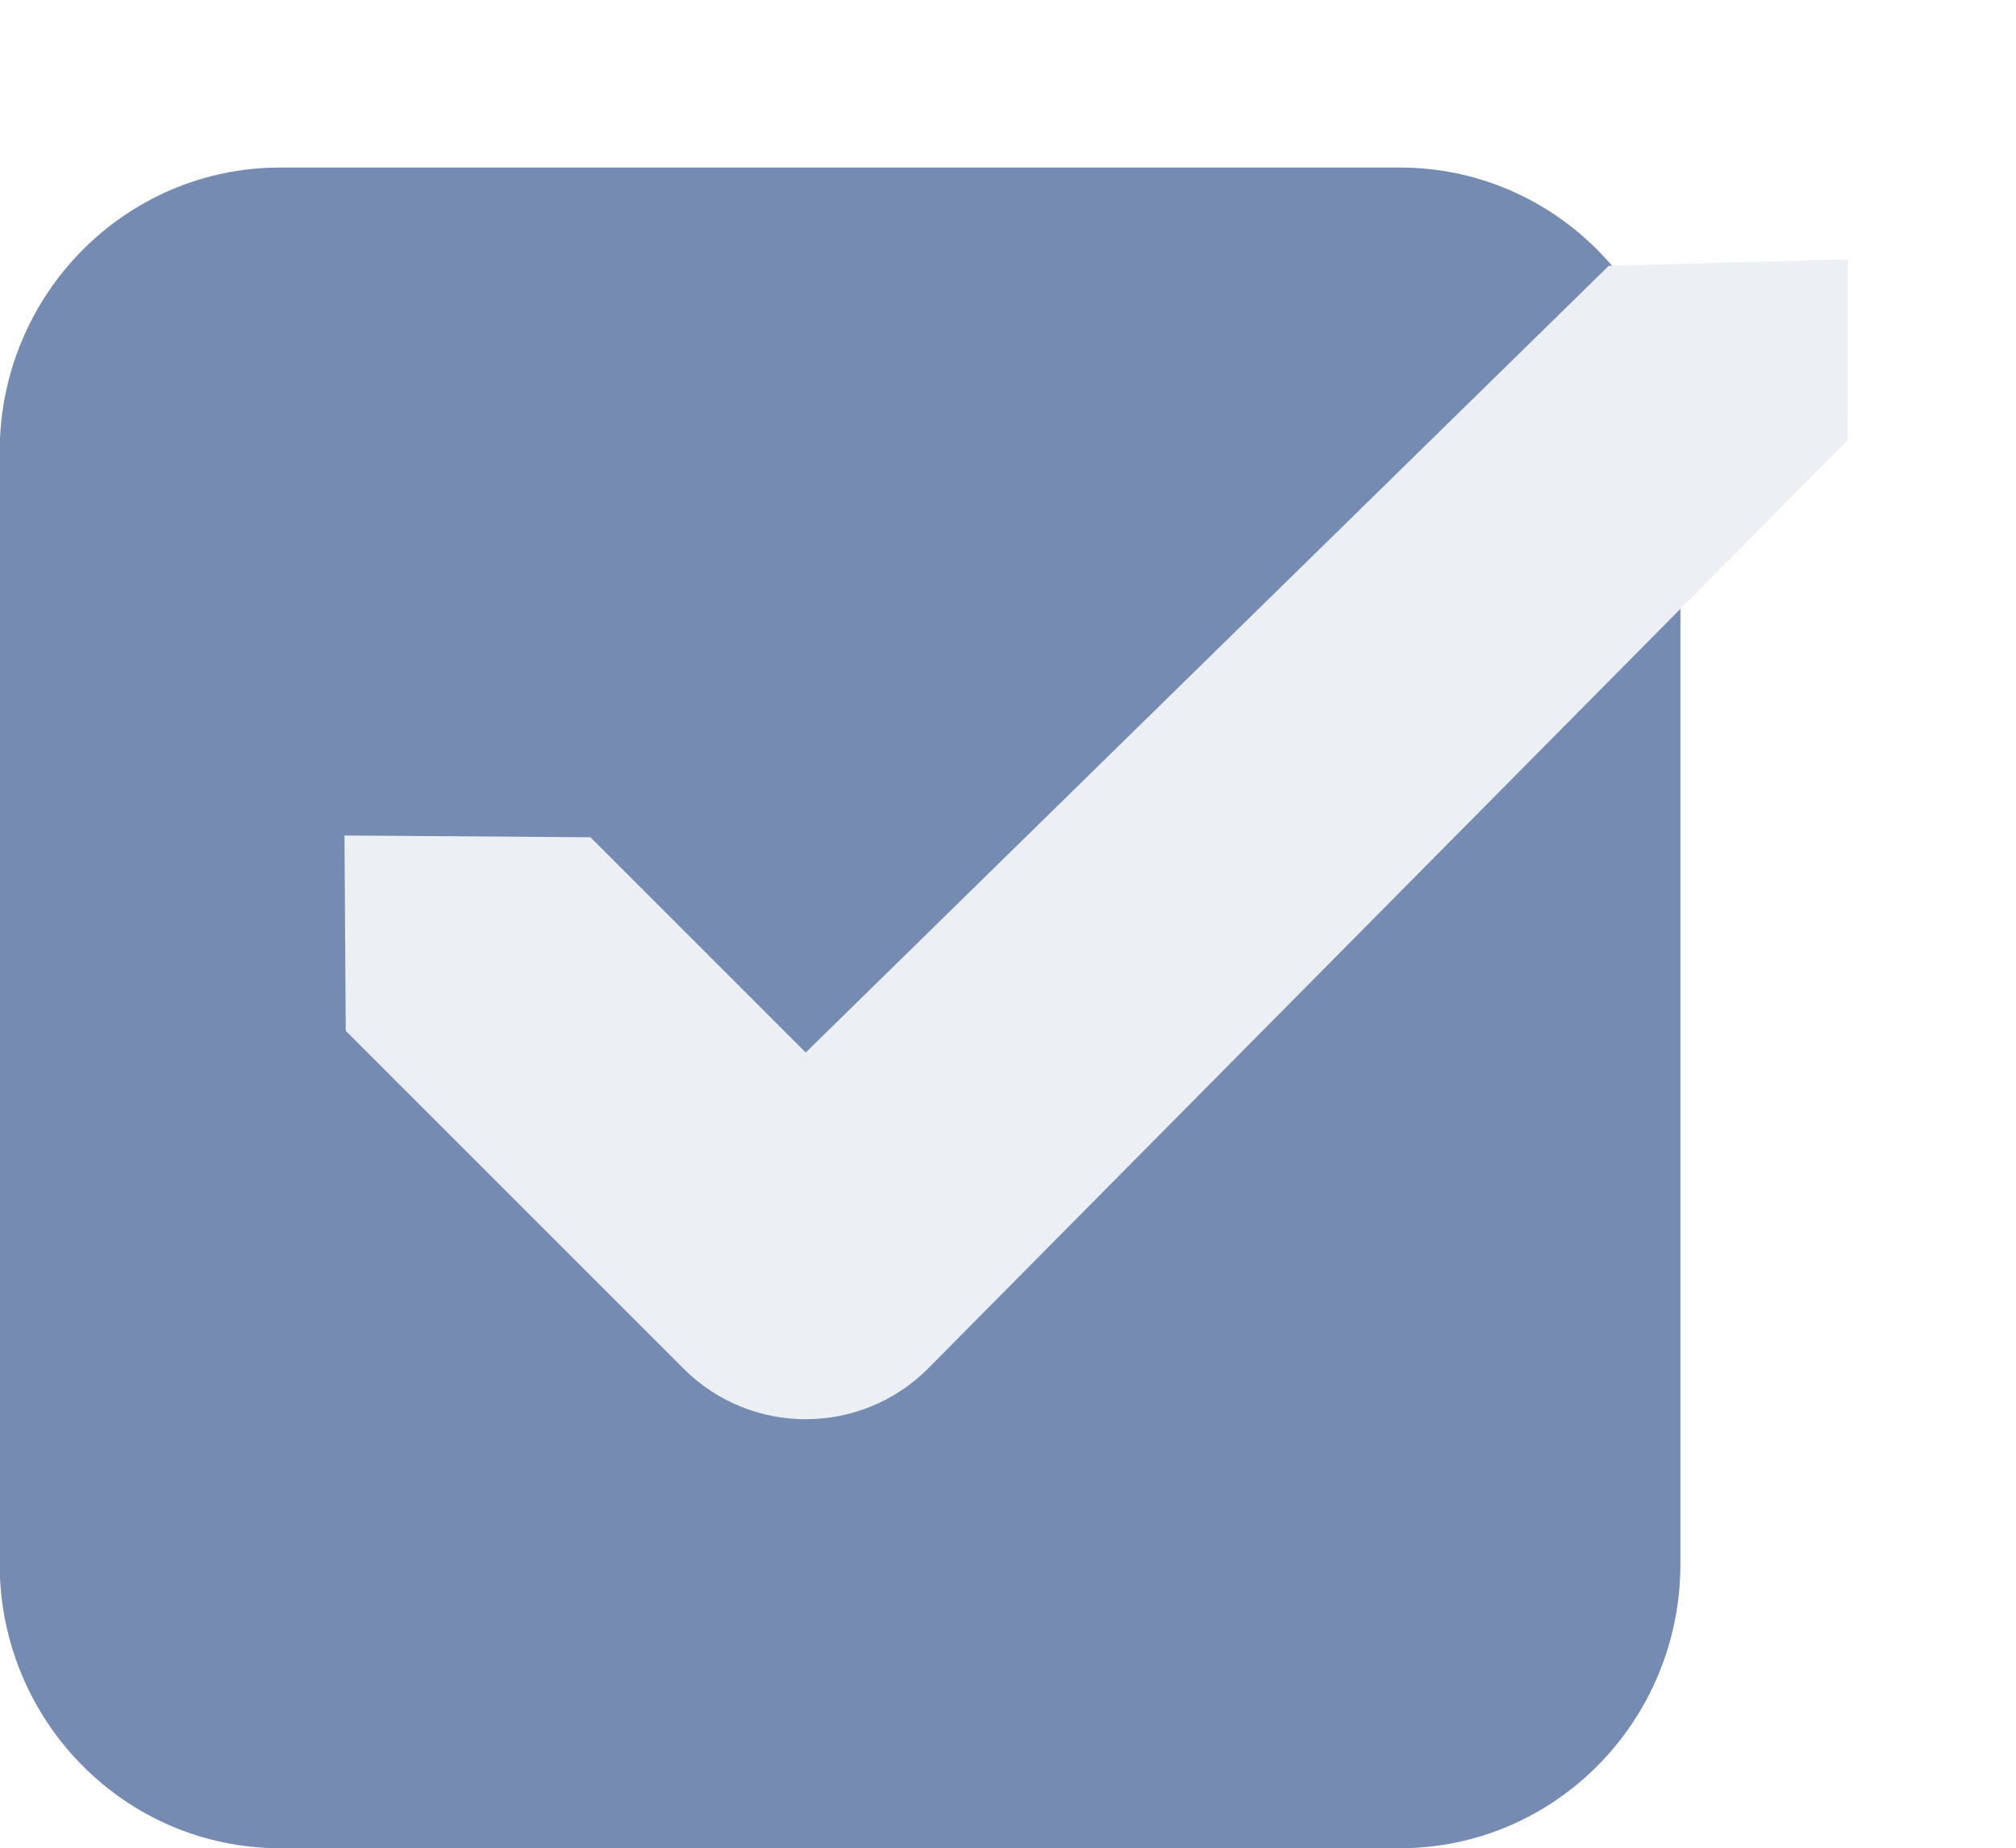
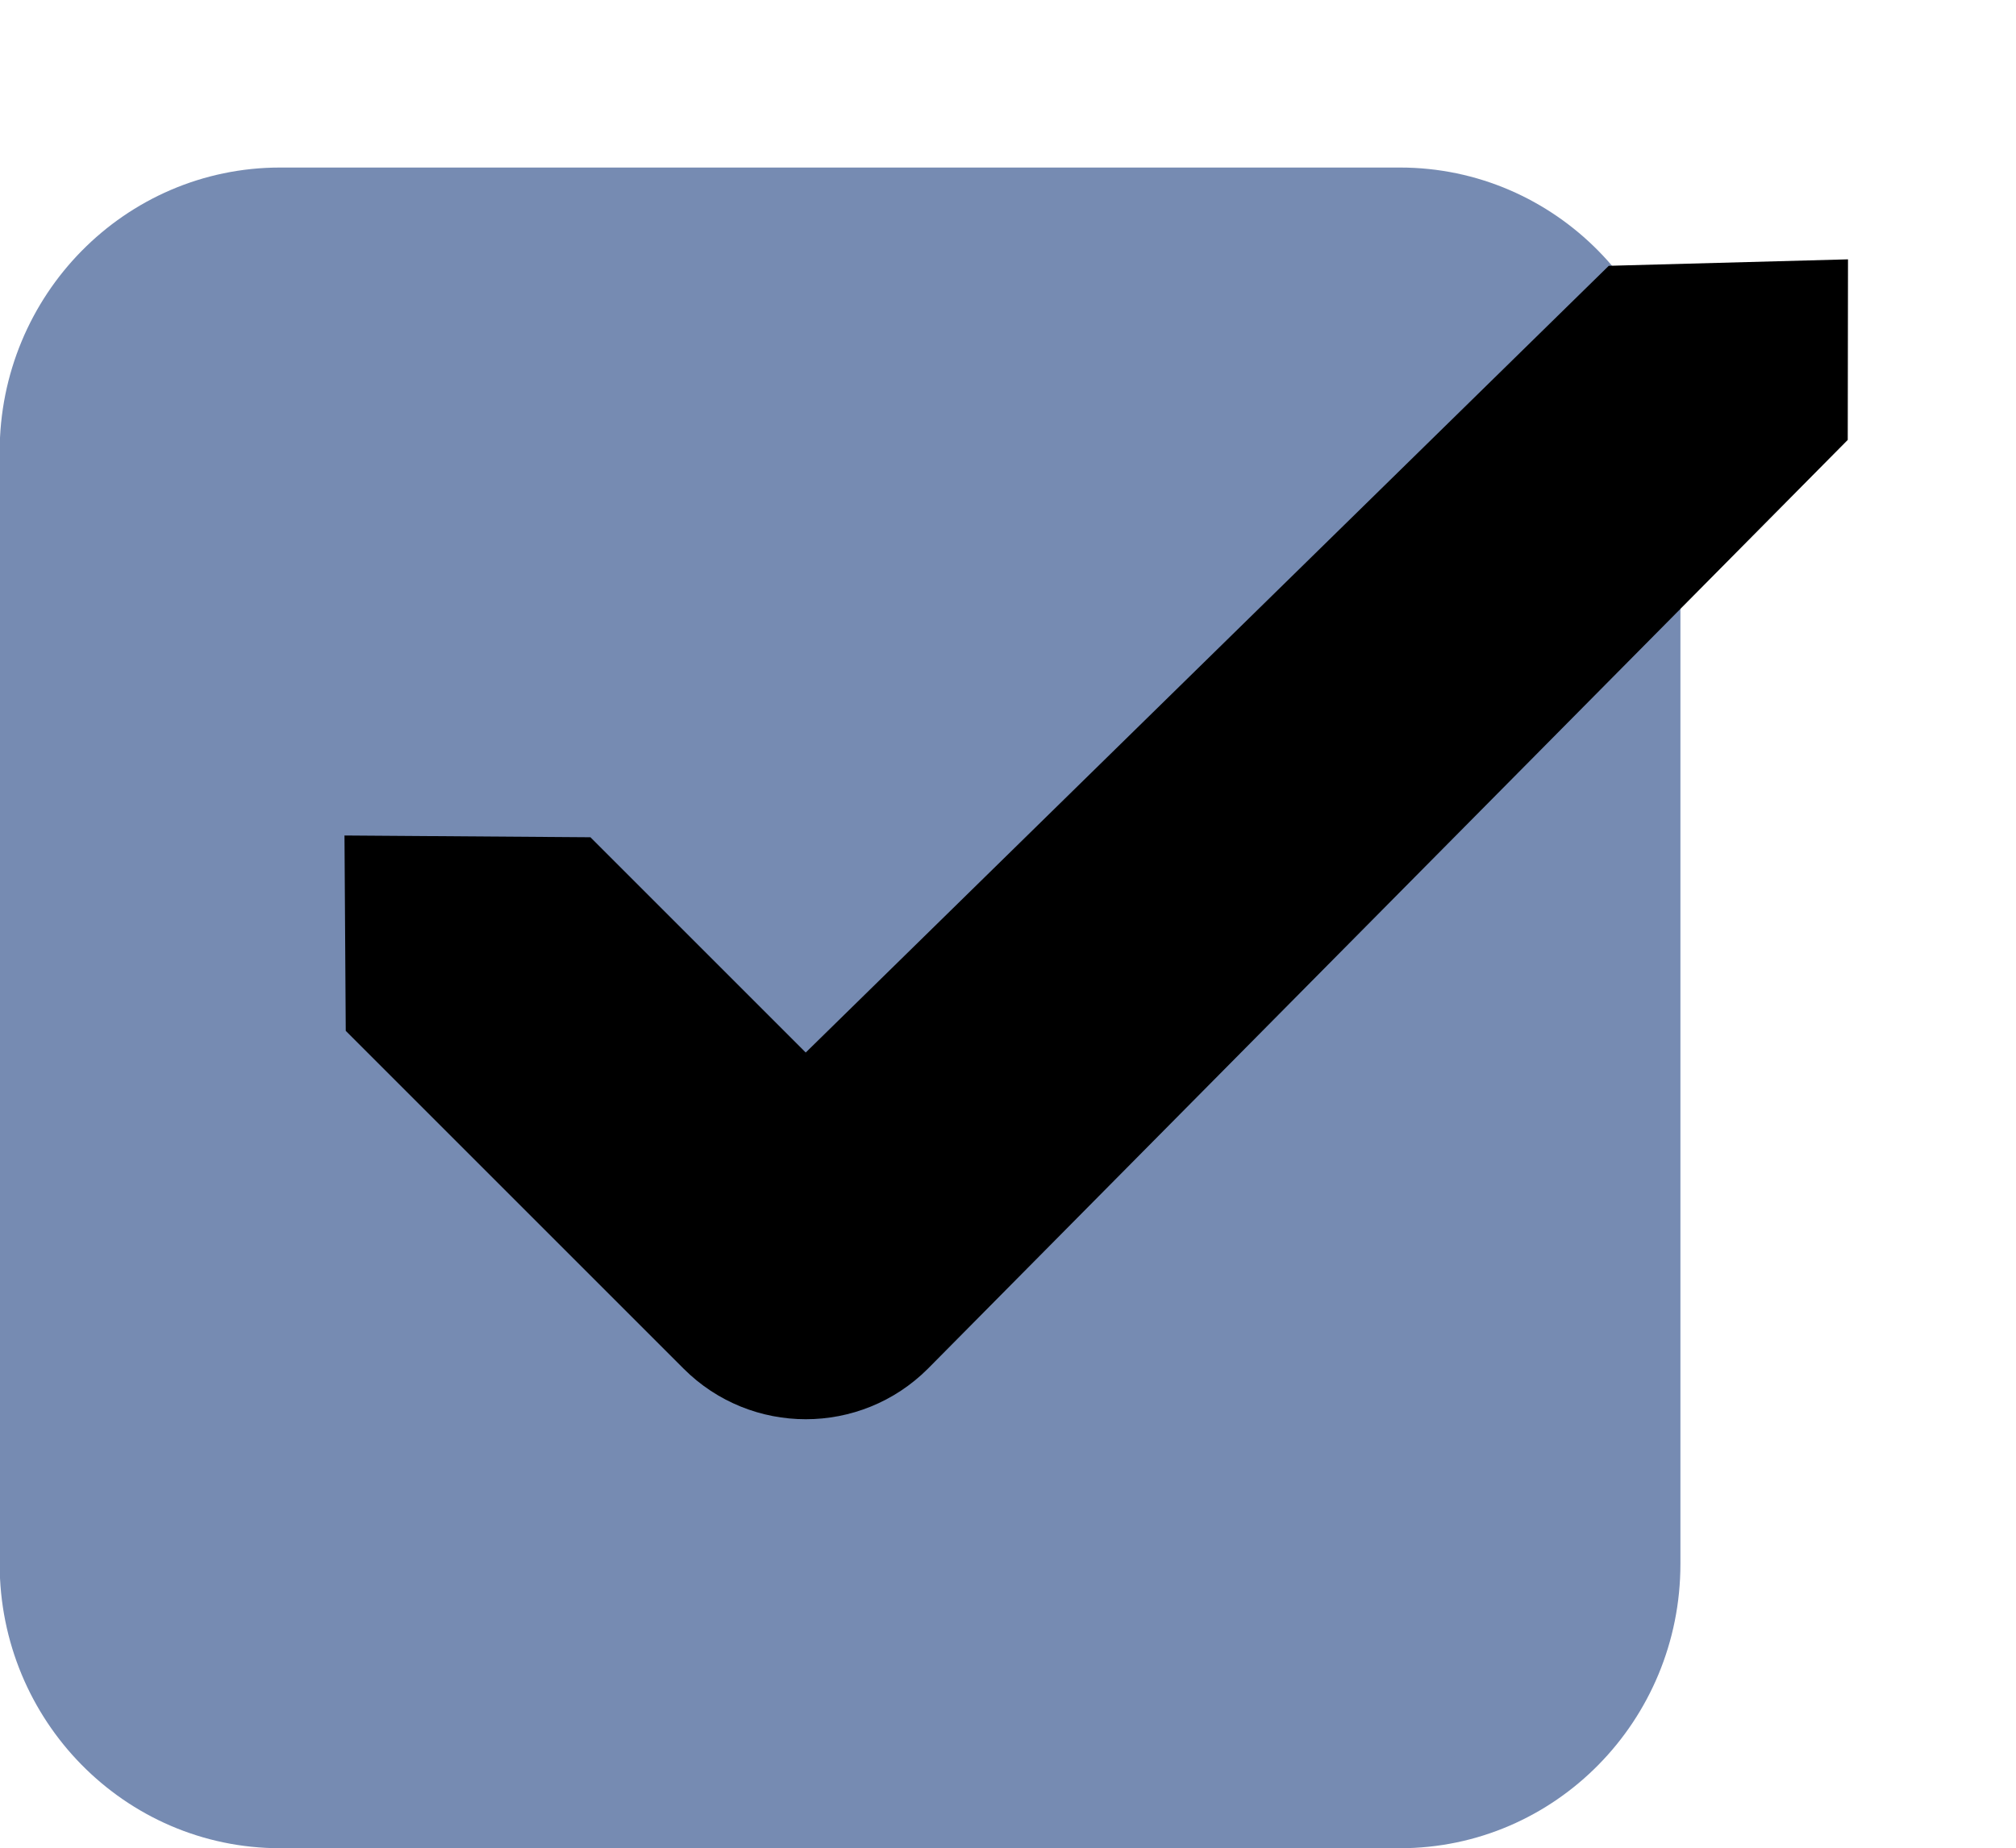
<svg xmlns="http://www.w3.org/2000/svg" xmlns:xlink="http://www.w3.org/1999/xlink" width="24" height="22" id="svg3199" version="1.1">
  <defs id="defs3201">
    <linearGradient id="linearGradient15404">
      <stop id="stop15406" offset="0" style="stop-color:#515151;stop-opacity:1" />
      <stop id="stop15408" offset="1" style="stop-color:#292929;stop-opacity:1" />
    </linearGradient>
    <linearGradient xlink:href="#linearGradient5872-5-1" id="linearGradient5891-0-4" gradientUnits="userSpaceOnUse" x1="205.841" y1="246.709" x2="206.748" y2="231.241" />
    <linearGradient id="linearGradient5872-5-1">
      <stop style="stop-color:#0b2e52;stop-opacity:1" offset="0" id="stop5874-4-4" />
      <stop style="stop-color:#1862af;stop-opacity:1" offset="1" id="stop5876-0-5" />
    </linearGradient>
    <linearGradient y2="-388.73" x2="-93.031" y1="-396.347" x1="-93.031" gradientTransform="matrix(1.591837,0,0,0.8571429,-256.5612,59.68542)" gradientUnits="userSpaceOnUse" id="linearGradient14219" xlink:href="#linearGradient15404" />
    <linearGradient id="linearGradient10013-4-63-6">
      <stop style="stop-color:#333333;stop-opacity:1;" offset="0" id="stop10015-2-76-1" />
      <stop style="stop-color:#292929;stop-opacity:1" offset="1" id="stop10017-46-15-8" />
    </linearGradient>
    <linearGradient id="linearGradient10597-5">
      <stop style="stop-color:#16191a;stop-opacity:1;" offset="0" id="stop10599-2" />
      <stop style="stop-color:#2b3133;stop-opacity:1" offset="1" id="stop10601-5" />
    </linearGradient>
    <linearGradient y2="-322.164" x2="921.225" y1="-330.051" x1="921.328" gradientTransform="matrix(1.591837,0,0,0.8571429,-1456.546,275.4519)" gradientUnits="userSpaceOnUse" id="linearGradient15374" xlink:href="#linearGradient10013-4-63-6" />
    <linearGradient gradientTransform="translate(-1199.985,216.3805)" y2="-227.08" x2="1203.918" y1="-217.567" x1="1203.918" gradientUnits="userSpaceOnUse" id="linearGradient15376" xlink:href="#linearGradient10597-5" />
    <linearGradient id="linearGradient5581-5-2-4-6-8-7-35-8">
      <stop id="stop5583-0-92-8-0-7-6-5-1" offset="0" style="stop-color:#454c4c;stop-opacity:1;" />
      <stop style="stop-color:#393f3f;stop-opacity:1;" offset="0.4" id="stop5585-4-7-2-7-9-9-92-0" />
      <stop id="stop5587-6-7-2-0-3-1-21-5" offset="1" style="stop-color:#2d3232;stop-opacity:1;" />
    </linearGradient>
  </defs>
  <g id="layer1" transform="translate(-342.5,-521.3622)">
-     <rect ry="2.884" style="color:#eceff4;display:inline;overflow:visible;visibility:visible;fill:#768bb2;fill-opacity:1;stroke:#768bb2;stroke-width:1;stroke-linecap:butt;stroke-linejoin:round;stroke-miterlimit:4;stroke-dasharray:none;stroke-dashoffset:0;stroke-opacity:1;marker:none;enable-background:accumulate" id="rect11803" width="19.009" height="19.011" x="342.996" y="523.857" rx="2.838" />
-     <rect style="color:#eceff4;fill:none;stroke:none;stroke-width:2;marker:none;visibility:visible;display:inline;overflow:visible;enable-background:accumulate" id="rect17347" width="21.944" height="21.944" x="342.299" y="521.584" />
-     <path style="font-size:medium;font-style:normal;font-variant:normal;font-weight:normal;font-stretch:normal;text-indent:0;text-align:start;text-decoration:none;line-height:normal;letter-spacing:normal;word-spacing:normal;text-transform:none;direction:ltr;block-progression:tb;writing-mode:lr-tb;text-anchor:start;baseline-shift:baseline;color:#eceff4;fill:#eceff4;fill-opacity:1;stroke:none;stroke-width:3;marker:none;visibility:visible;display:inline;overflow:visible;enable-background:accumulate;font-family:sans-serif;-inkscape-font-specification:sans-serif" d="m 361.652,524.527 -9.56,9.367 -2.563,-2.563 -2.928,-0.021 0.015,2.326 4.022,4.022 c 0.803,0.803 2.106,0.803 2.909,0 l 10.95,-11.058 0.003,-2.15 z" id="path12830-4-17-0" />
+     <rect ry="2.884" style="color:#000000;display:inline;overflow:visible;visibility:visible;fill:#768bb2;fill-opacity:1;stroke:#768bb2;stroke-width:1;stroke-linecap:butt;stroke-linejoin:round;stroke-miterlimit:4;stroke-dasharray:none;stroke-dashoffset:0;stroke-opacity:1;marker:none;enable-background:accumulate" id="rect11803" width="19.009" height="19.011" x="342.996" y="523.857" rx="2.838" />
+     <rect style="color:#000000;fill:none;stroke:none;stroke-width:2;marker:none;visibility:visible;display:inline;overflow:visible;enable-background:accumulate" id="rect17347" width="21.944" height="21.944" x="342.299" y="521.584" />
+     <path style="font-size:medium;font-style:normal;font-variant:normal;font-weight:normal;font-stretch:normal;text-indent:0;text-align:start;text-decoration:none;line-height:normal;letter-spacing:normal;word-spacing:normal;text-transform:none;direction:ltr;block-progression:tb;writing-mode:lr-tb;text-anchor:start;baseline-shift:baseline;color:#000000;fill:#000000;fill-opacity:1;stroke:none;stroke-width:3;marker:none;visibility:visible;display:inline;overflow:visible;enable-background:accumulate;font-family:sans-serif;-inkscape-font-specification:sans-serif" d="m 361.652,524.527 -9.56,9.367 -2.563,-2.563 -2.928,-0.021 0.015,2.326 4.022,4.022 c 0.803,0.803 2.106,0.803 2.909,0 l 10.95,-11.058 0.003,-2.15 z" id="path12830-4-17-0" />
  </g>
</svg>
